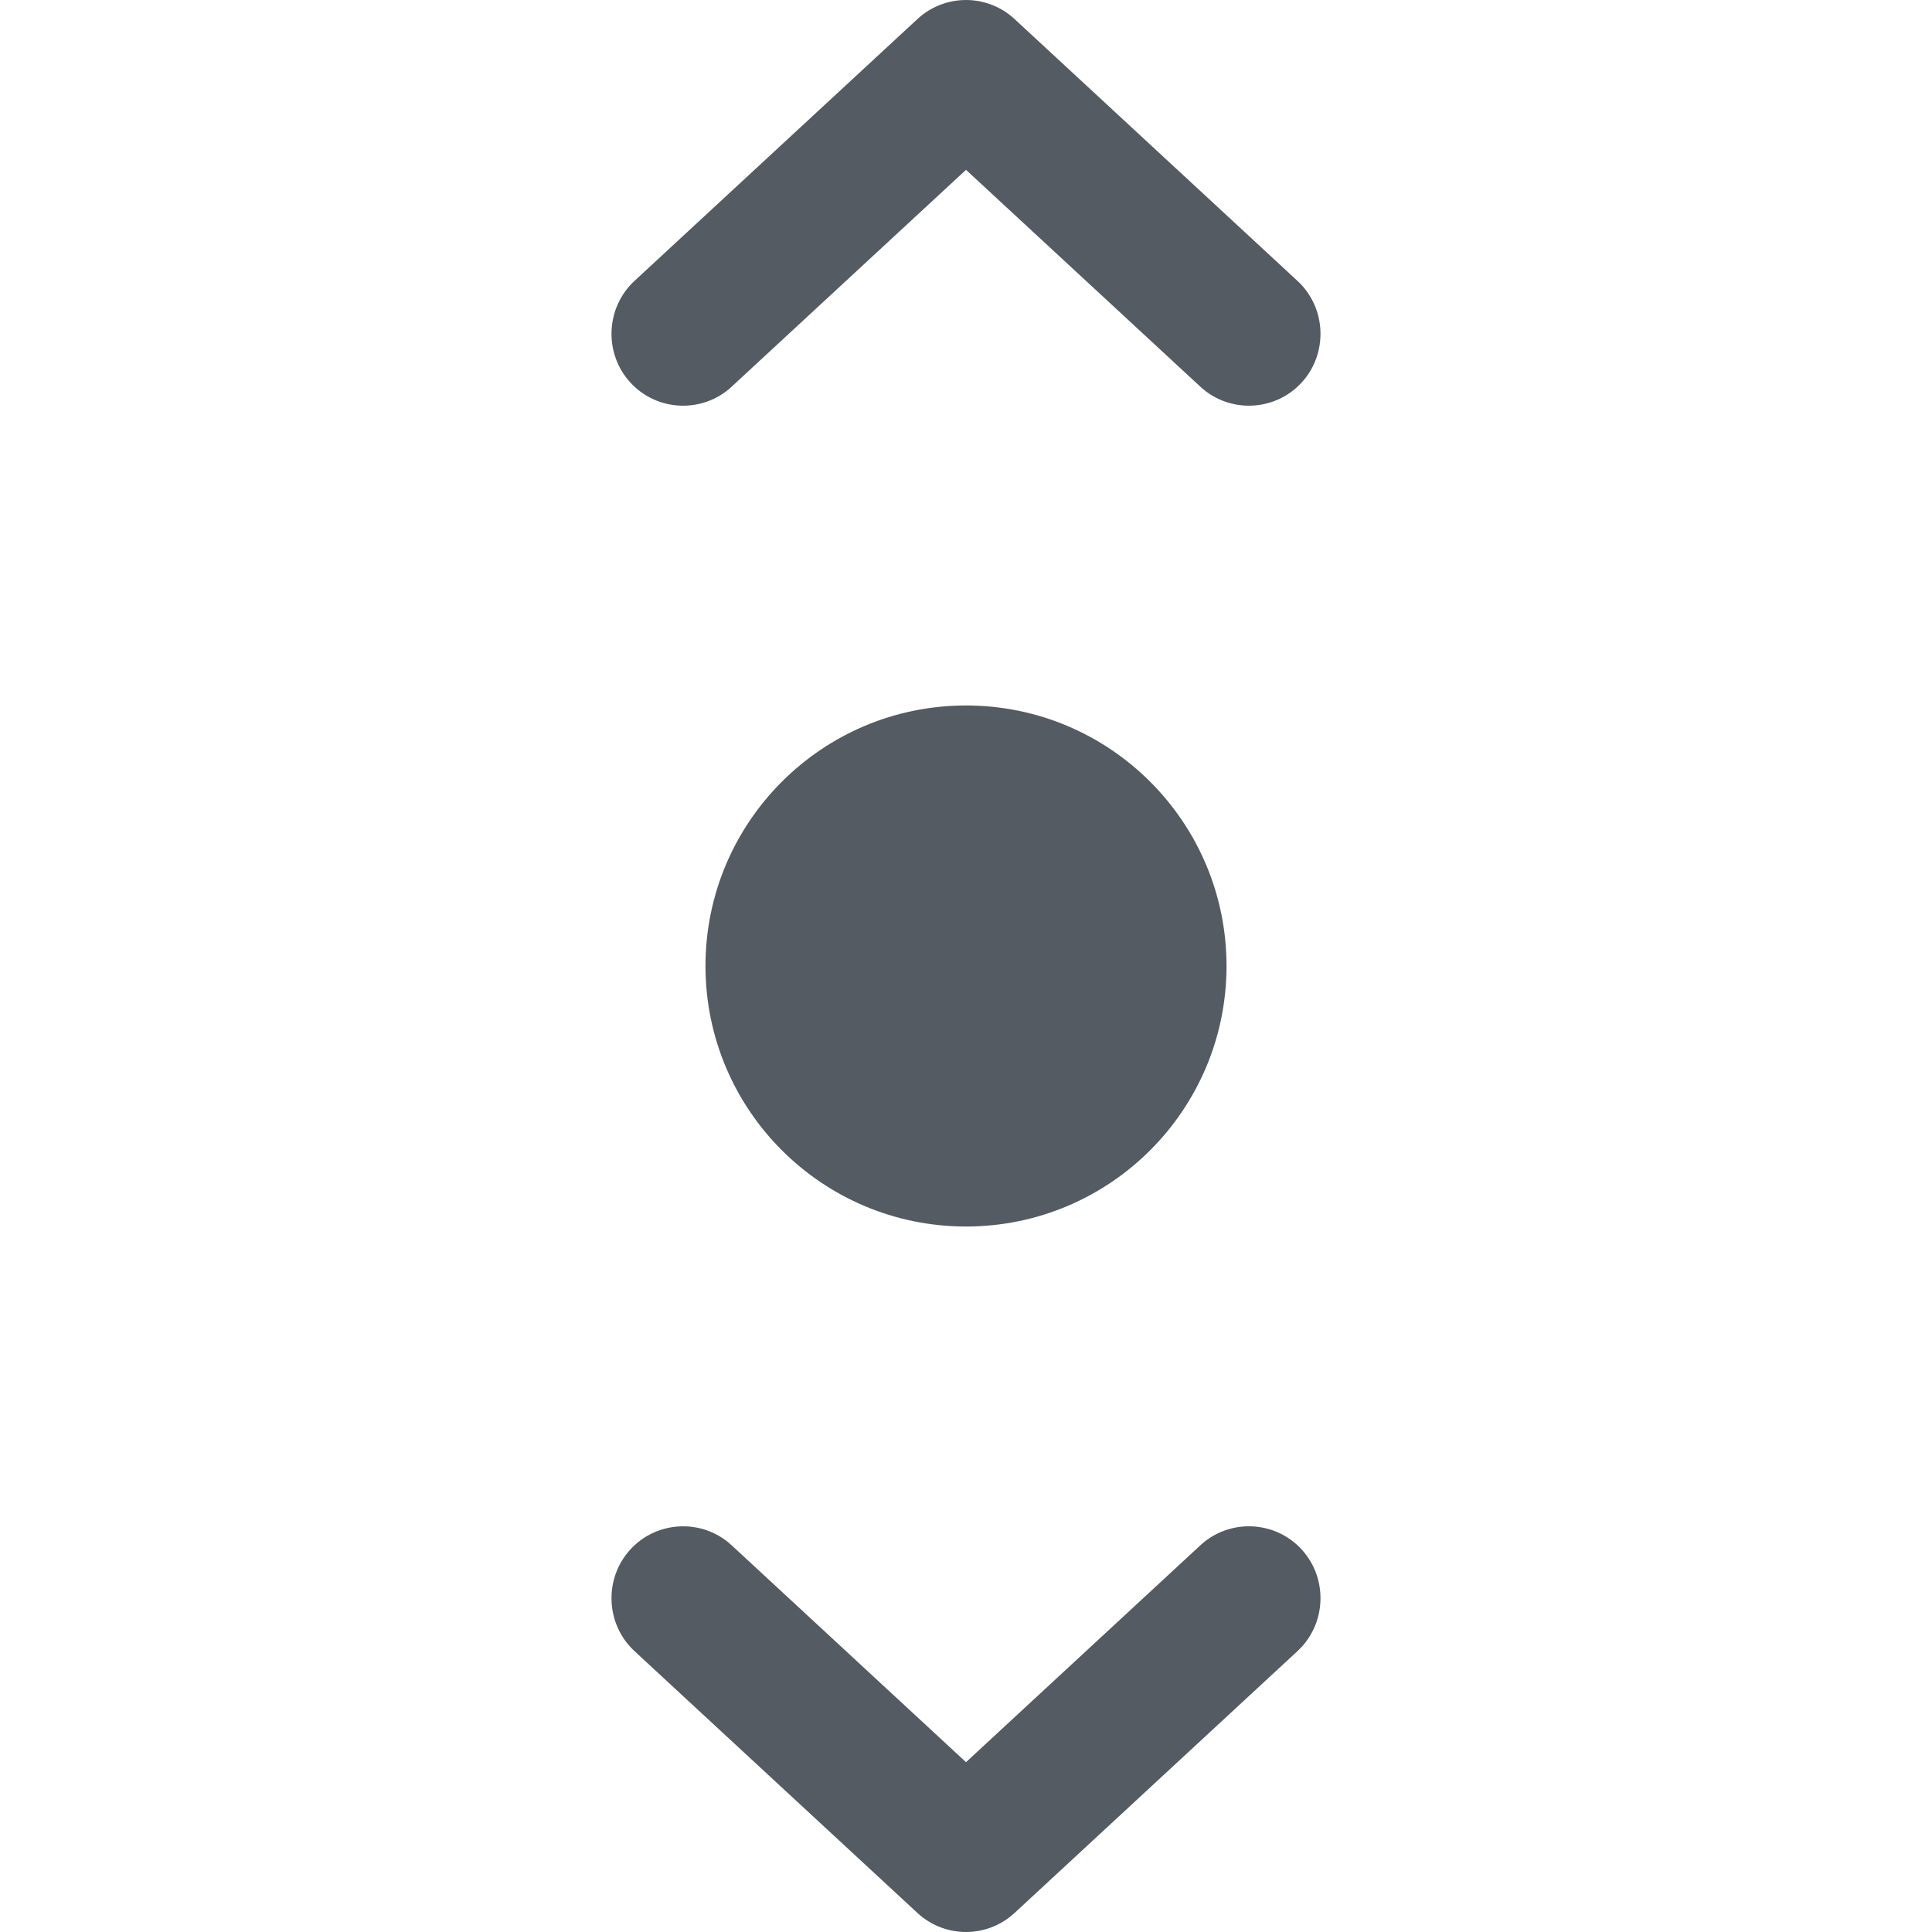
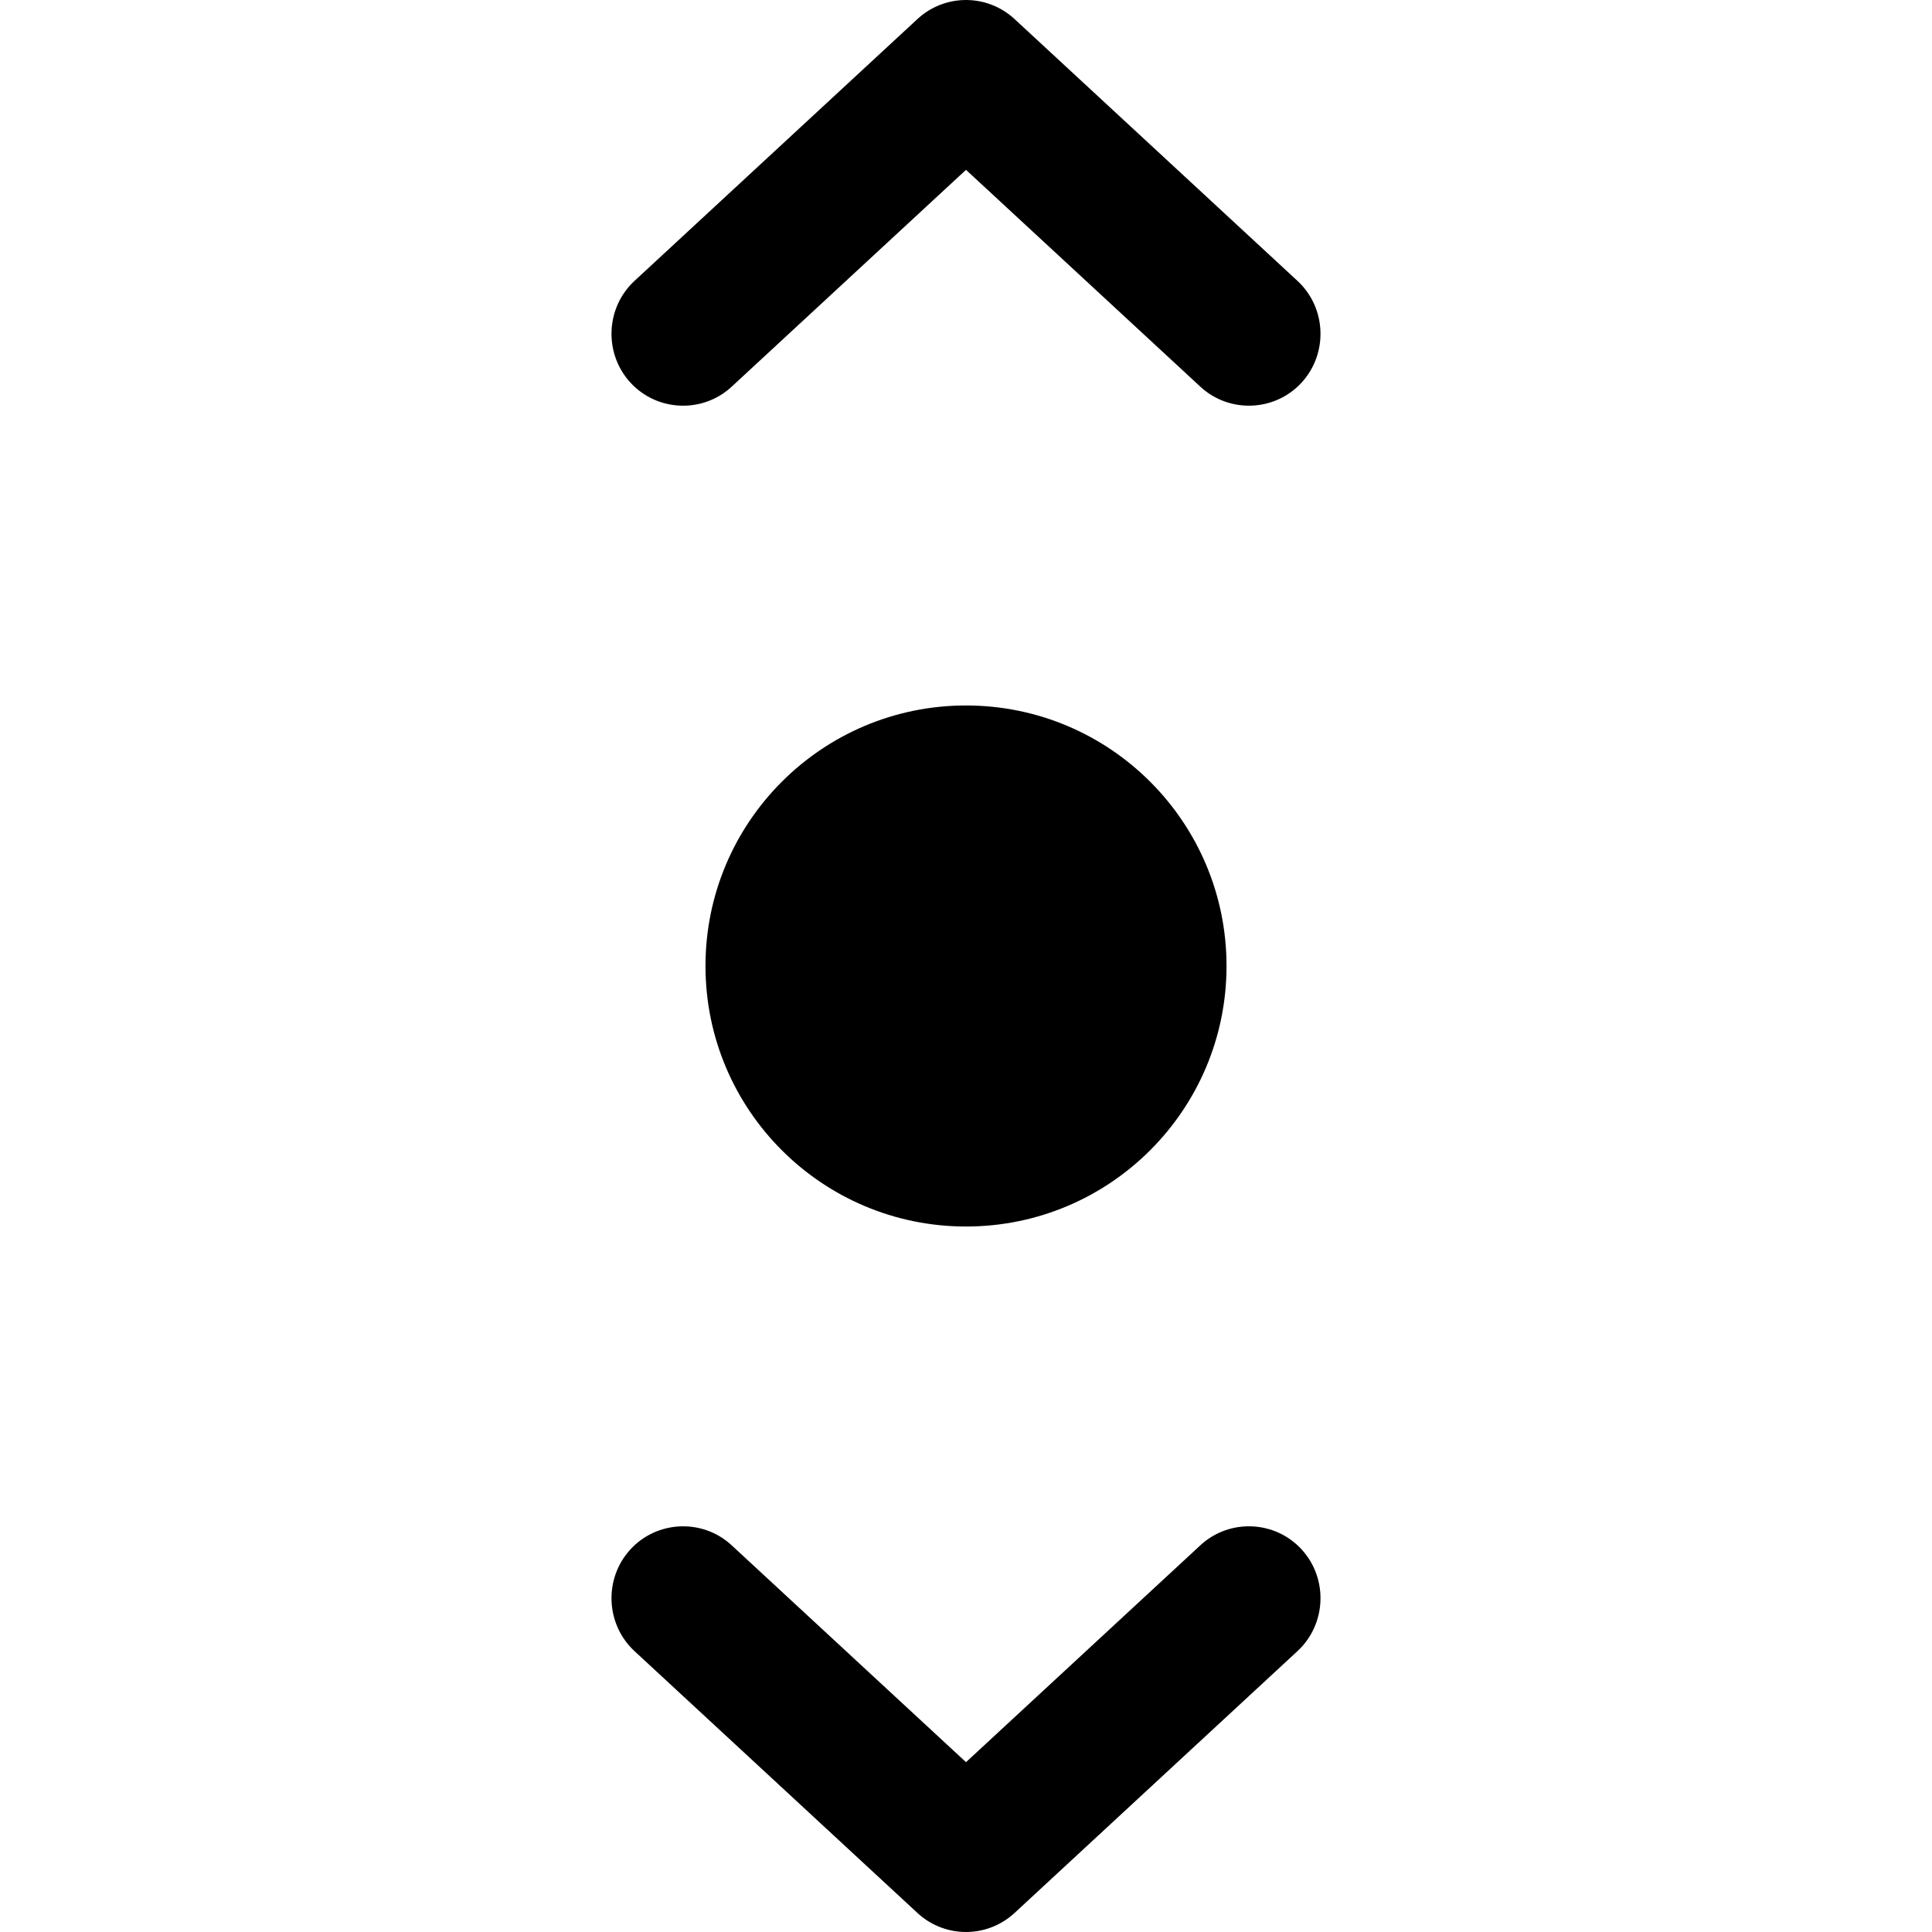
<svg xmlns="http://www.w3.org/2000/svg" height="512" viewBox="0 0 135.467 135.467" width="512">
-   <g fill="#545b62">
+   <g fill="currentColor">
    <path d="m67.566.003c-1.203.04-2.351.512-3.236 1.331l-19.839 18.359c-2.032 1.882-2.164 5.082-.294 7.127 1.869 2.045 5.066 2.18 7.1.299l16.437-15.21 16.437 15.21c2.034 1.88 5.231 1.745 7.1-.299 1.869-2.045 1.736-5.246-.297-7.127l-19.837-18.359c-.969-.897-2.253-1.375-3.571-1.331z" />
    <path d="m47.687 107.026c-1.287.054-2.555.599-3.49 1.621-1.87 2.044-1.738 5.245.294 7.127l19.839 18.359c.884.819 2.033 1.291 3.236 1.331 1.318.044 2.602-.434 3.571-1.331l19.837-18.359c2.033-1.881 2.166-5.081.297-7.127-1.869-2.045-5.066-2.18-7.1-.299l-16.437 15.21-16.437-15.21c-1.017-.94-2.323-1.376-3.61-1.322z" />
    <circle cx="67.734" cy="67.733" fill-rule="evenodd" r="18.267" />
  </g>
</svg>
